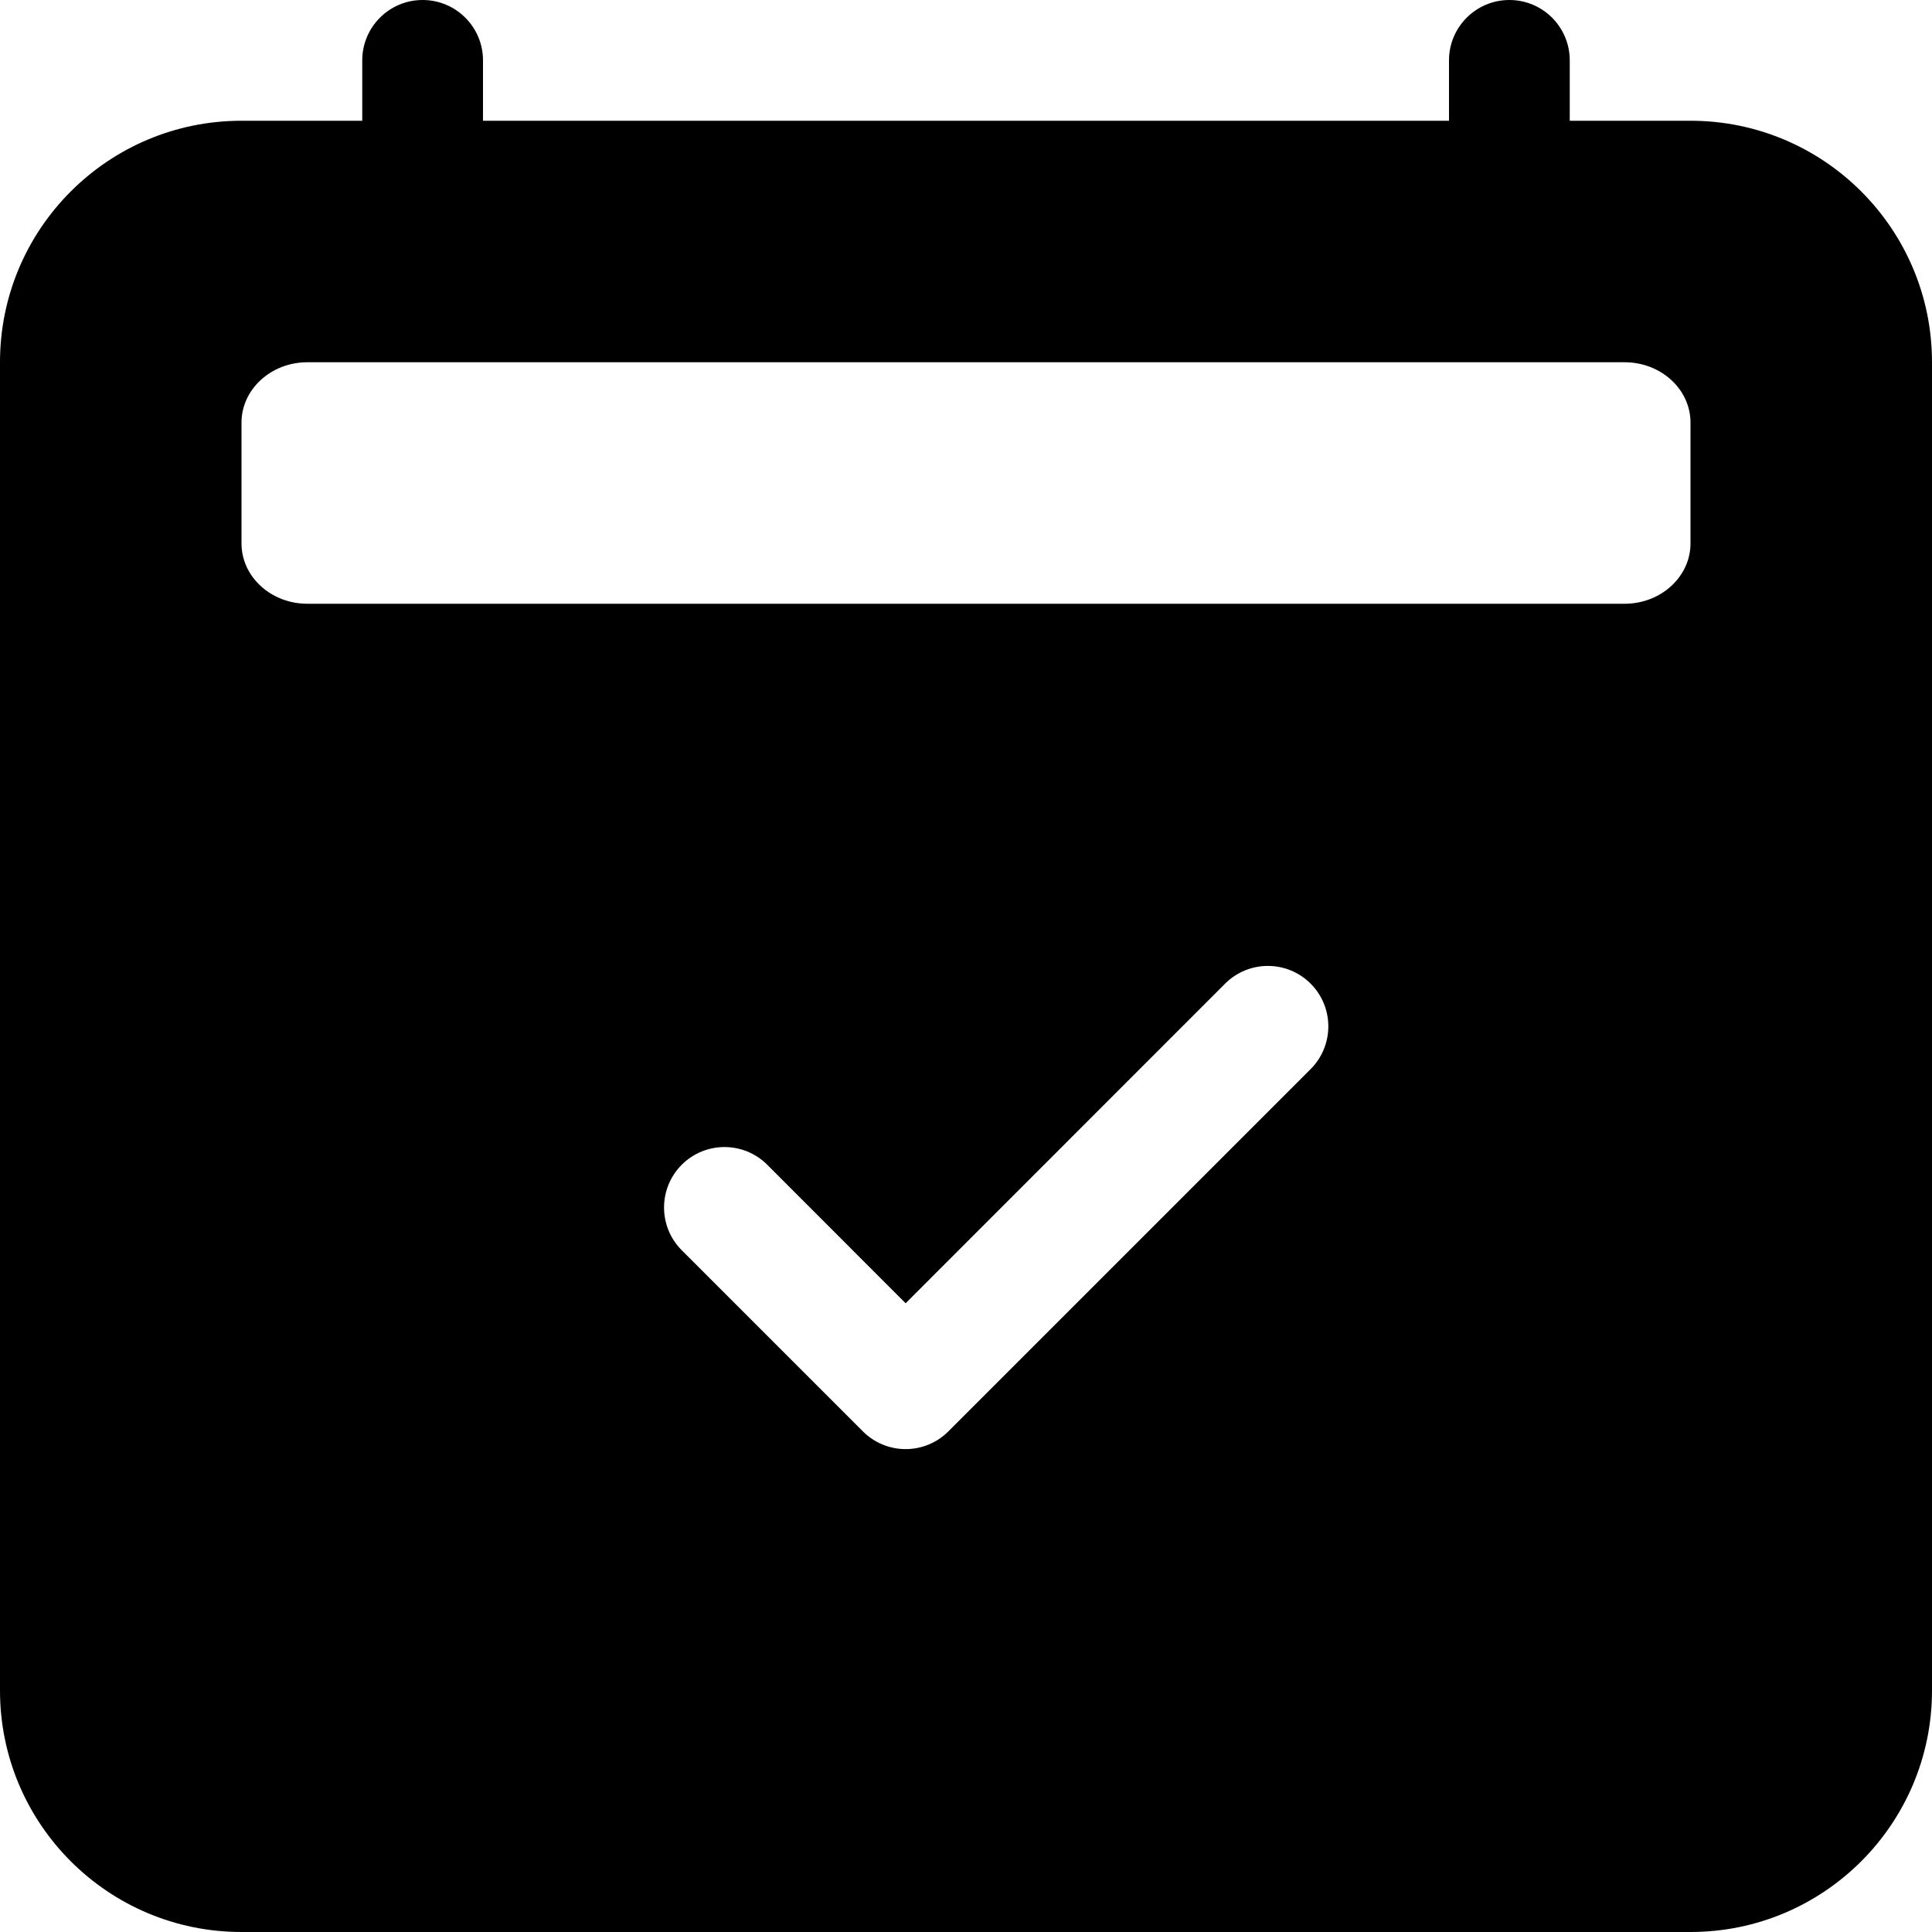
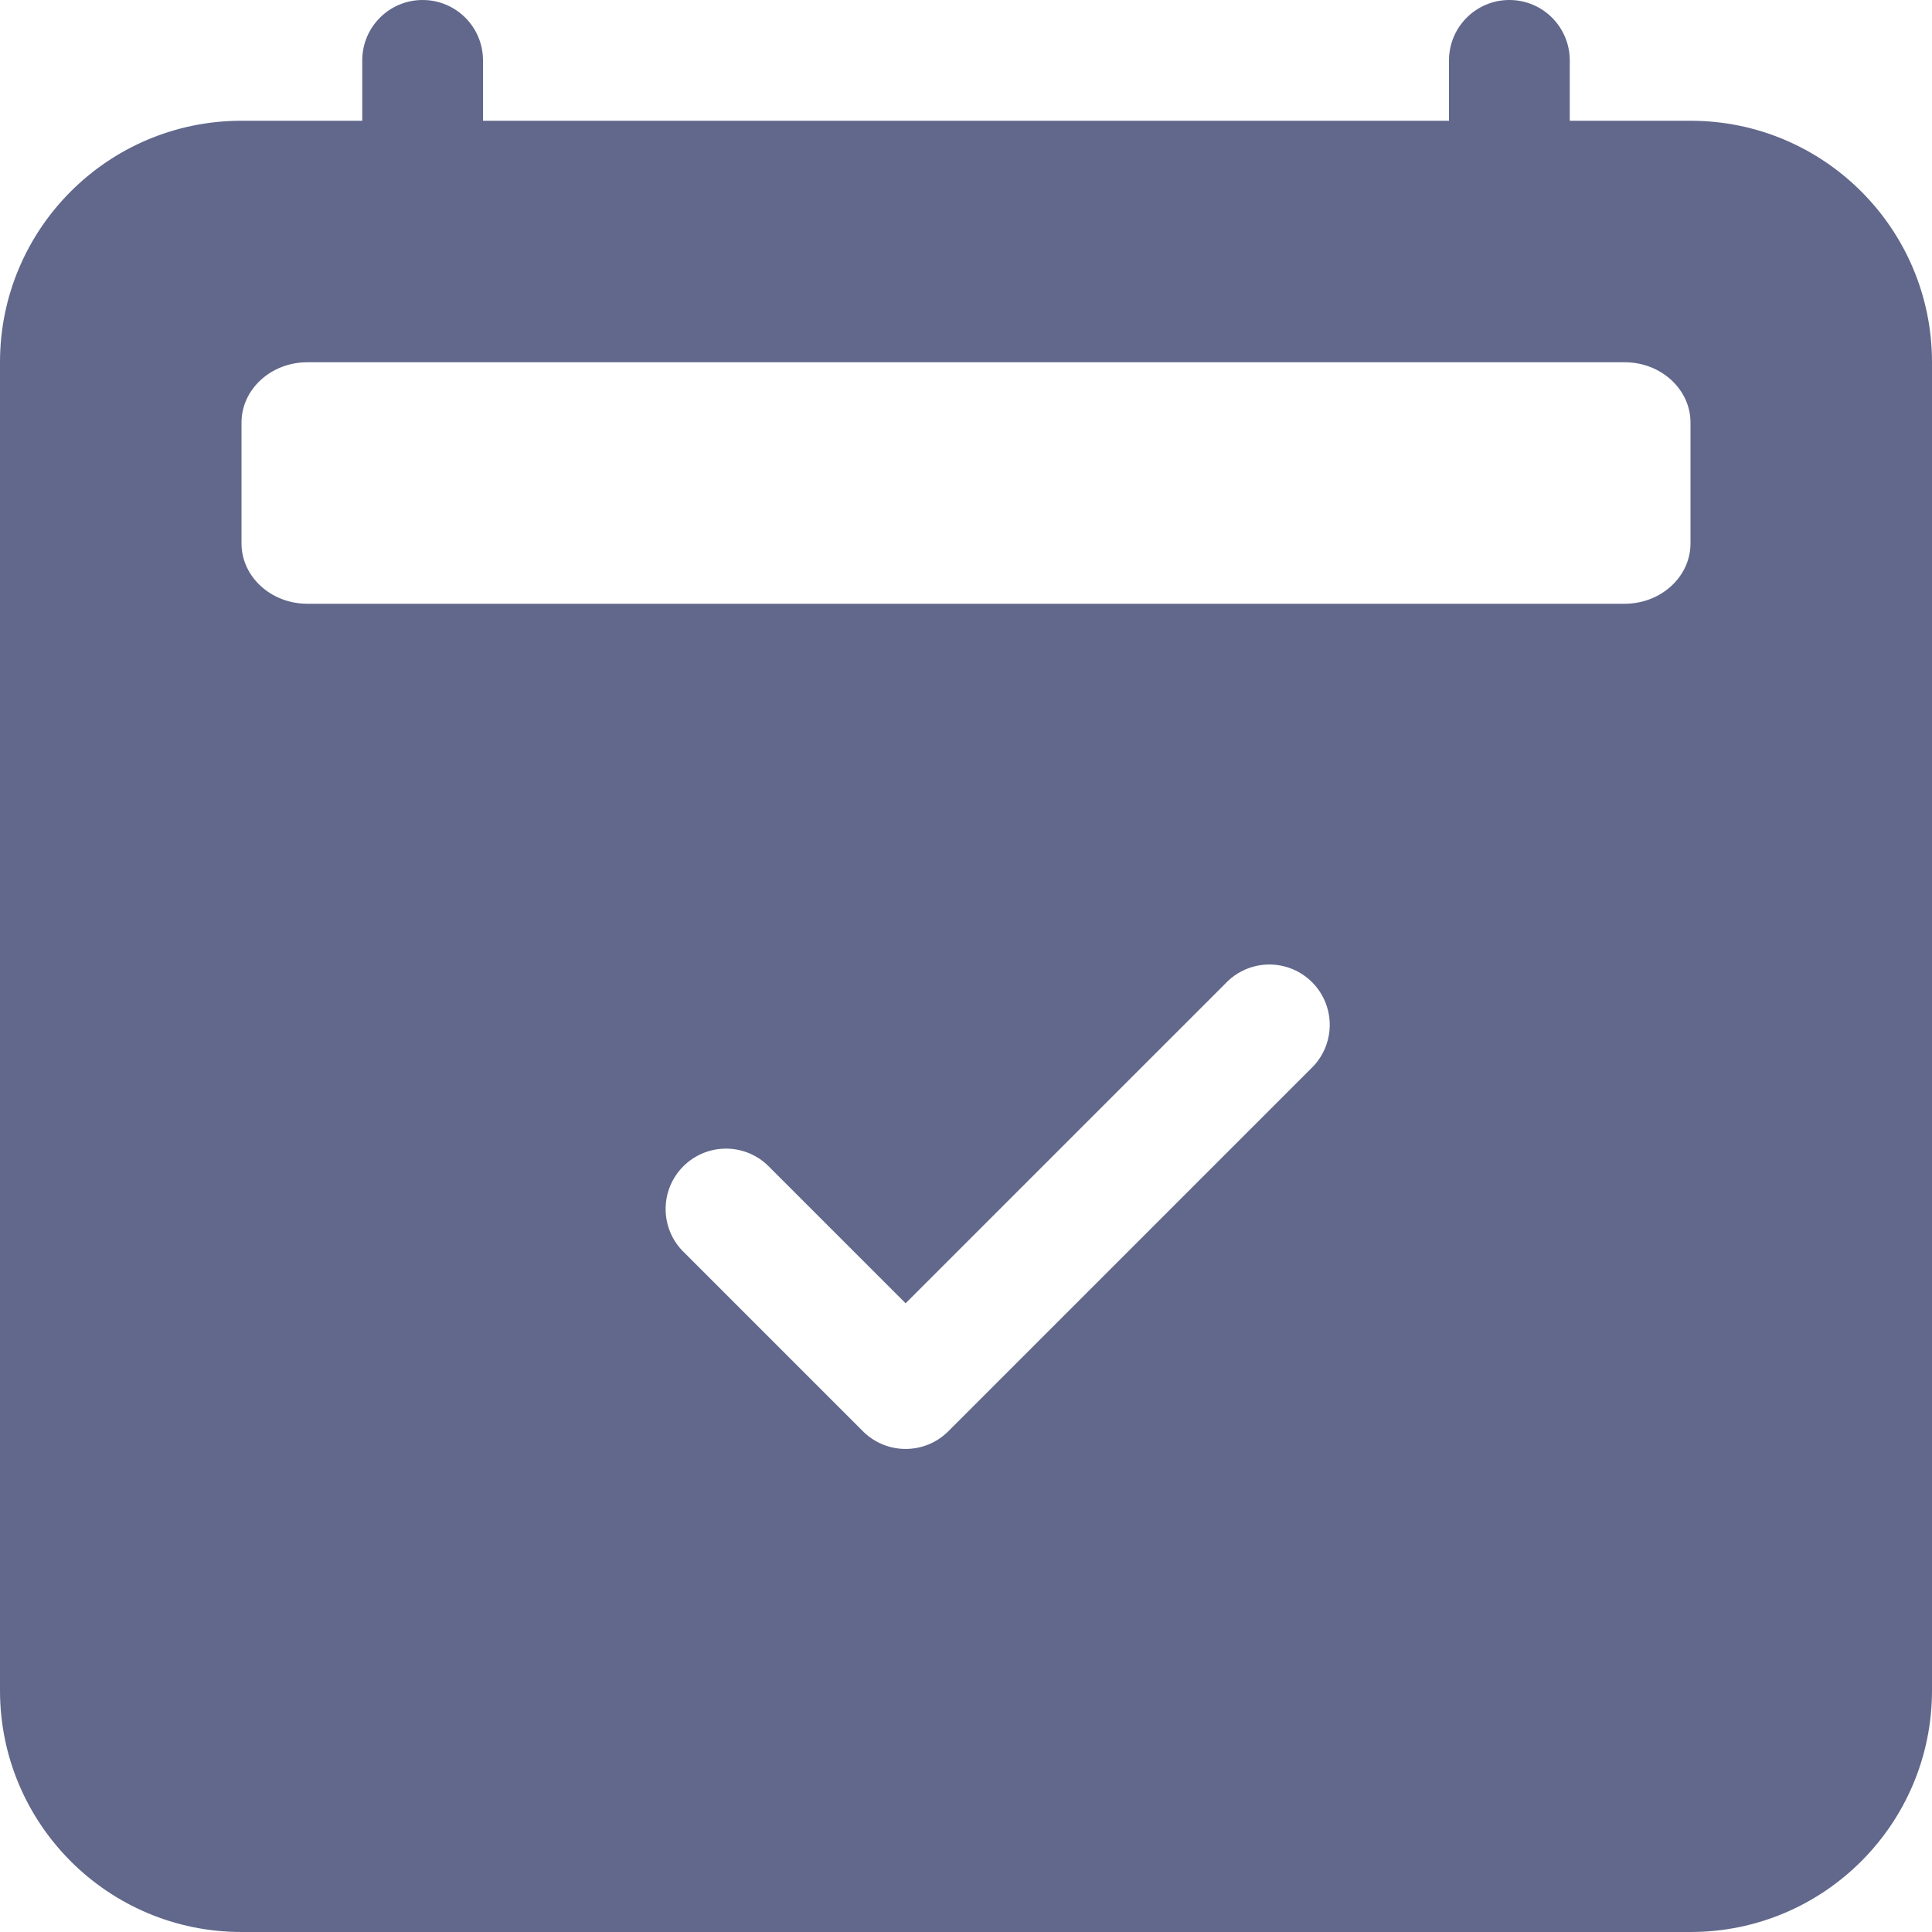
- <svg xmlns="http://www.w3.org/2000/svg" width="16" height="16" fill="currentColor" class="bi bi-calendar2-check-fill" viewBox="0 0 16 16">
-   <path d="M3.5 0a.5.5 0 0 1 .5.5V1h8V.5a.5.5 0 0 1 1 0V1h1a2 2 0 0 1 2 2v11a2 2 0 0 1-2 2H2a2 2 0 0 1-2-2V3a2 2 0 0 1 2-2h1V.5a.5.5 0 0 1 .5-.5m9.954 3H2.545c-.3 0-.545.224-.545.5v1c0 .276.244.5.545.5h10.91c.3 0 .545-.224.545-.5v-1c0-.276-.244-.5-.546-.5m-2.6 5.854a.5.5 0 0 0-.708-.708L7.5 10.793 6.354 9.646a.5.5 0 1 0-.708.708l1.5 1.5a.5.5 0 0 0 .708 0z" />
+ <svg xmlns="http://www.w3.org/2000/svg" width="24" height="24" fill="none" viewBox="0 0 24 24">
+   <path fill="#61688B" d="M5.25 0A.75.75 0 0 1 6 .75v.75h12V.75a.75.75 0 0 1 1.5 0v.75H21a3 3 0 0 1 3 3V21a3 3 0 0 1-3 3H3a3 3 0 0 1-3-3V4.5a3 3 0 0 1 3-3h1.5V.75A.75.75 0 0 1 5.25 0Zm14.932 4.5H3.818c-.452 0-.818.336-.818.75v1.5c0 .414.366.75.818.75h16.364c.452 0 .818-.336.818-.75v-1.5c0-.414-.366-.75-.818-.75Zm-3.902 8.78a.75.75 0 1 0-1.06-1.06l-3.97 3.97-1.72-1.72a.75.75 0 0 0-1.06 1.06l2.25 2.25a.75.75 0 0 0 1.06 0l4.5-4.5Z" />
</svg>
